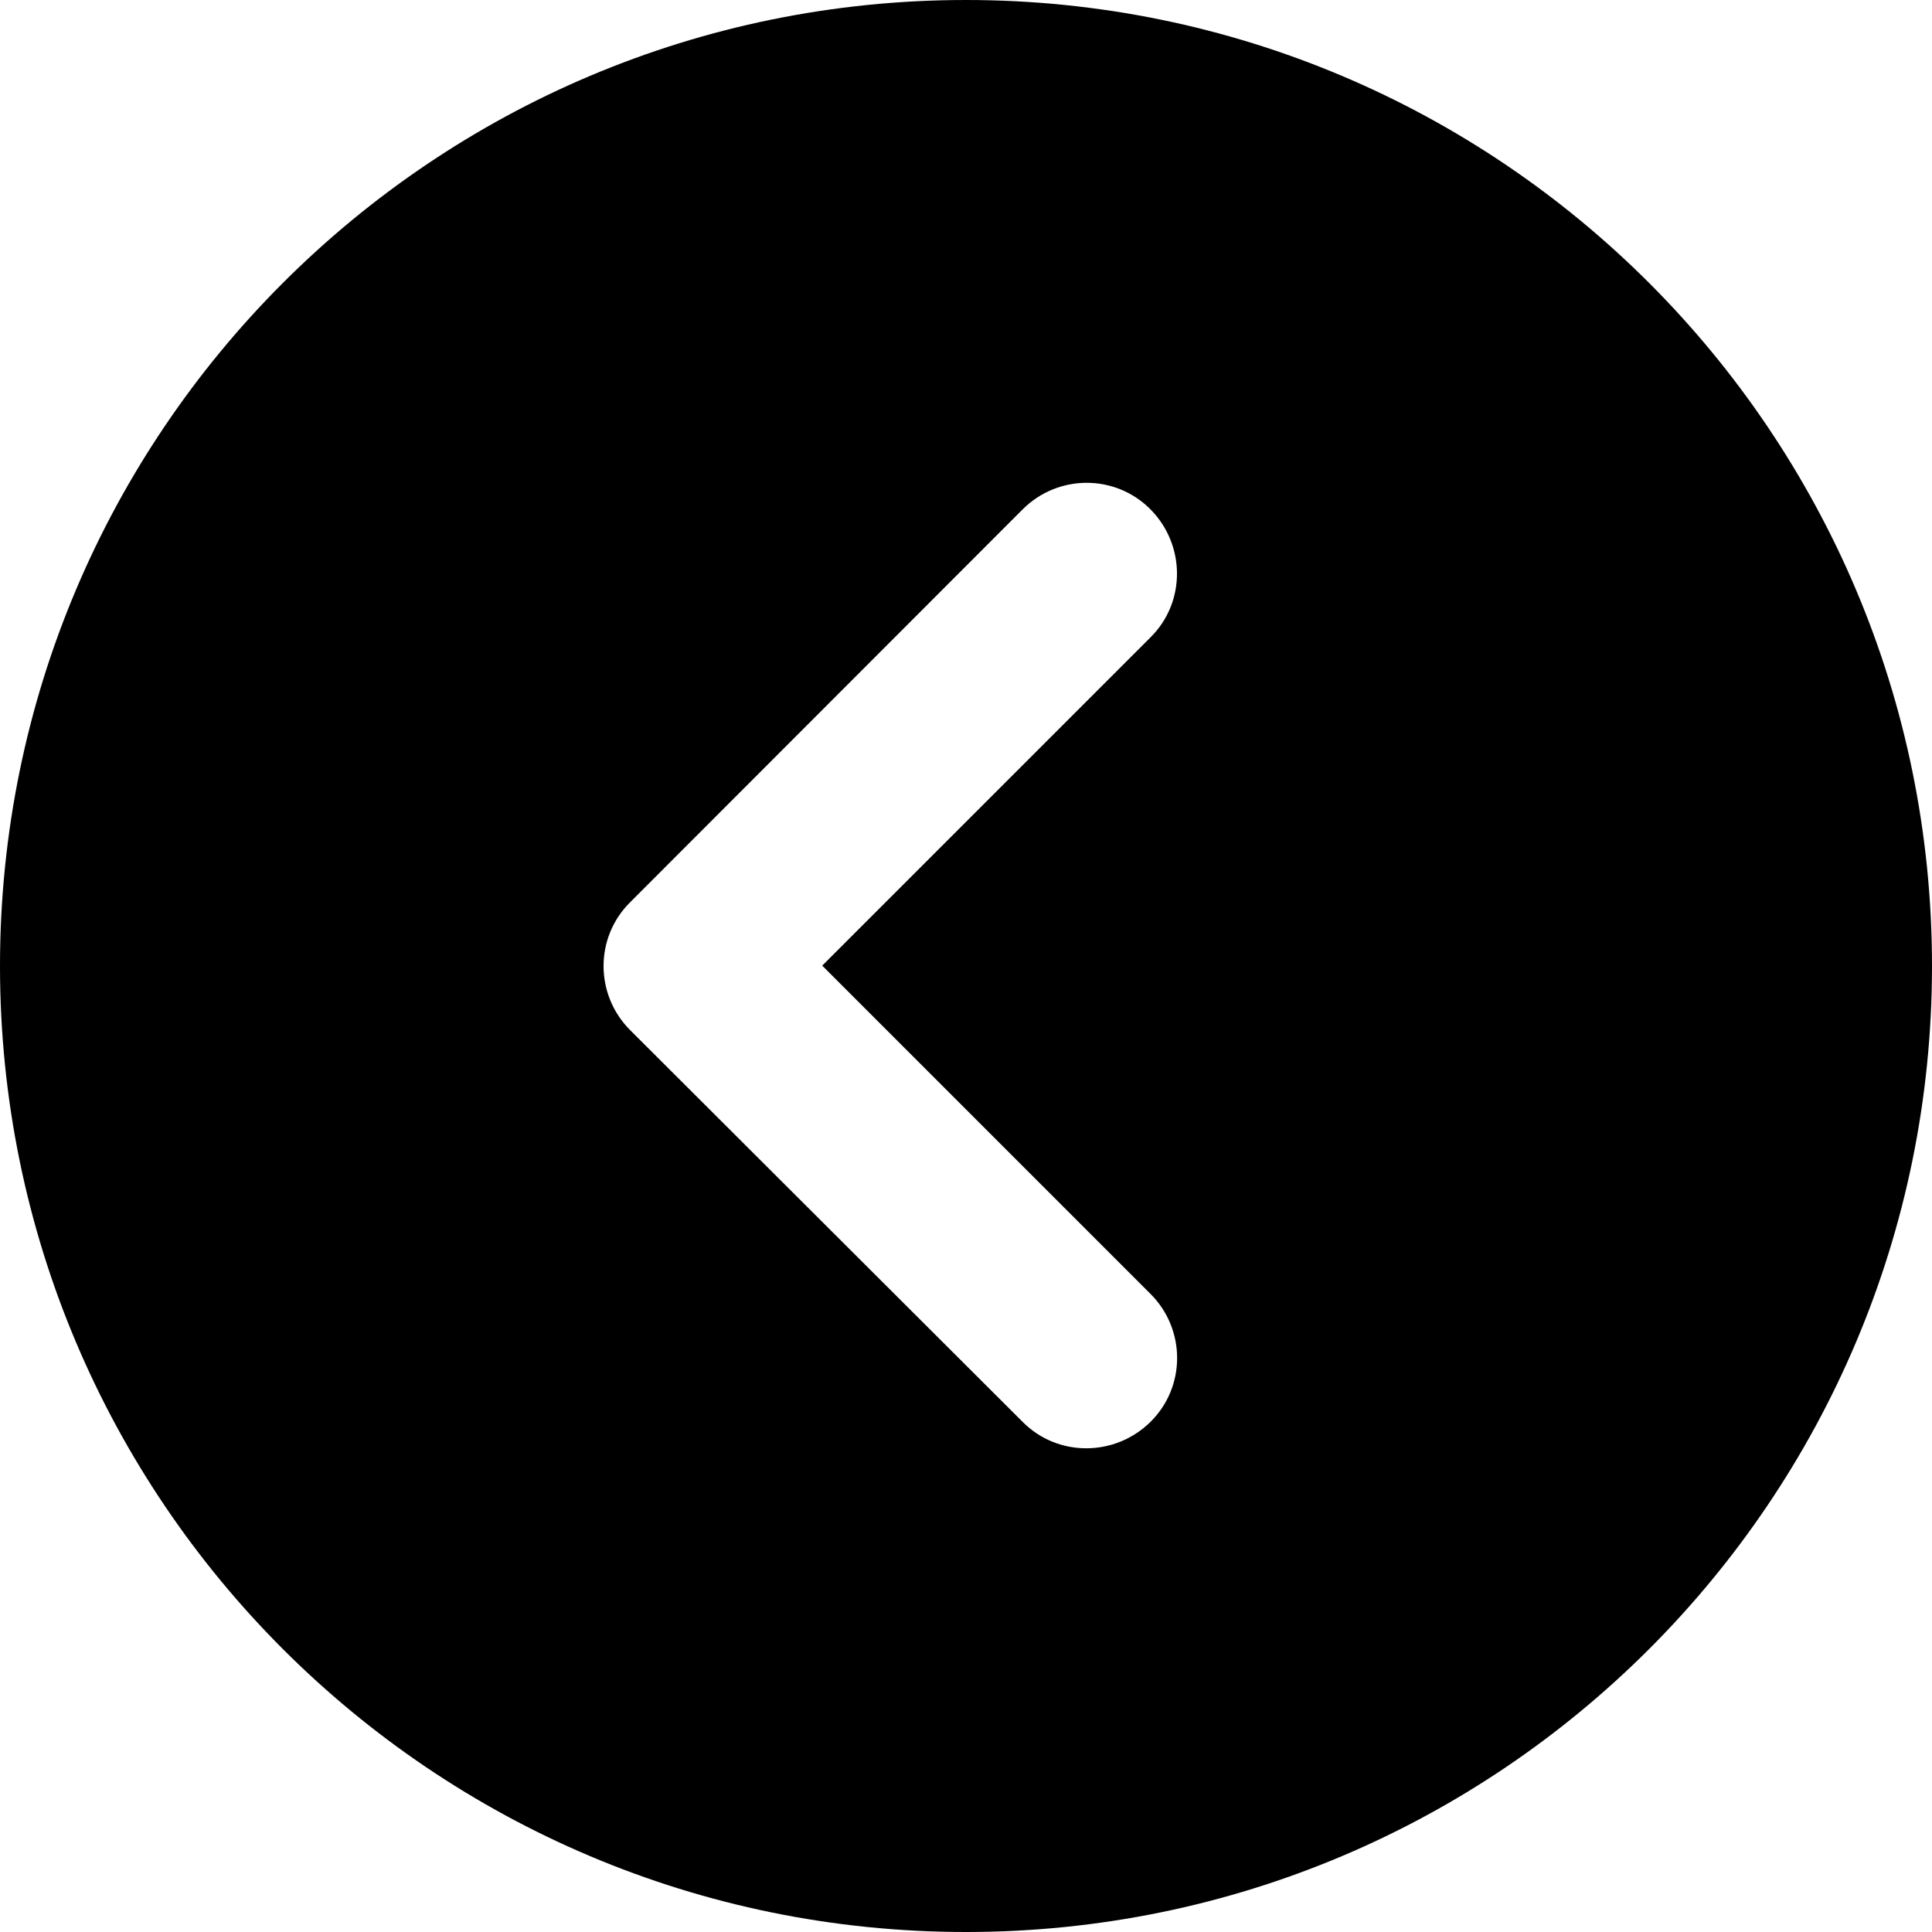
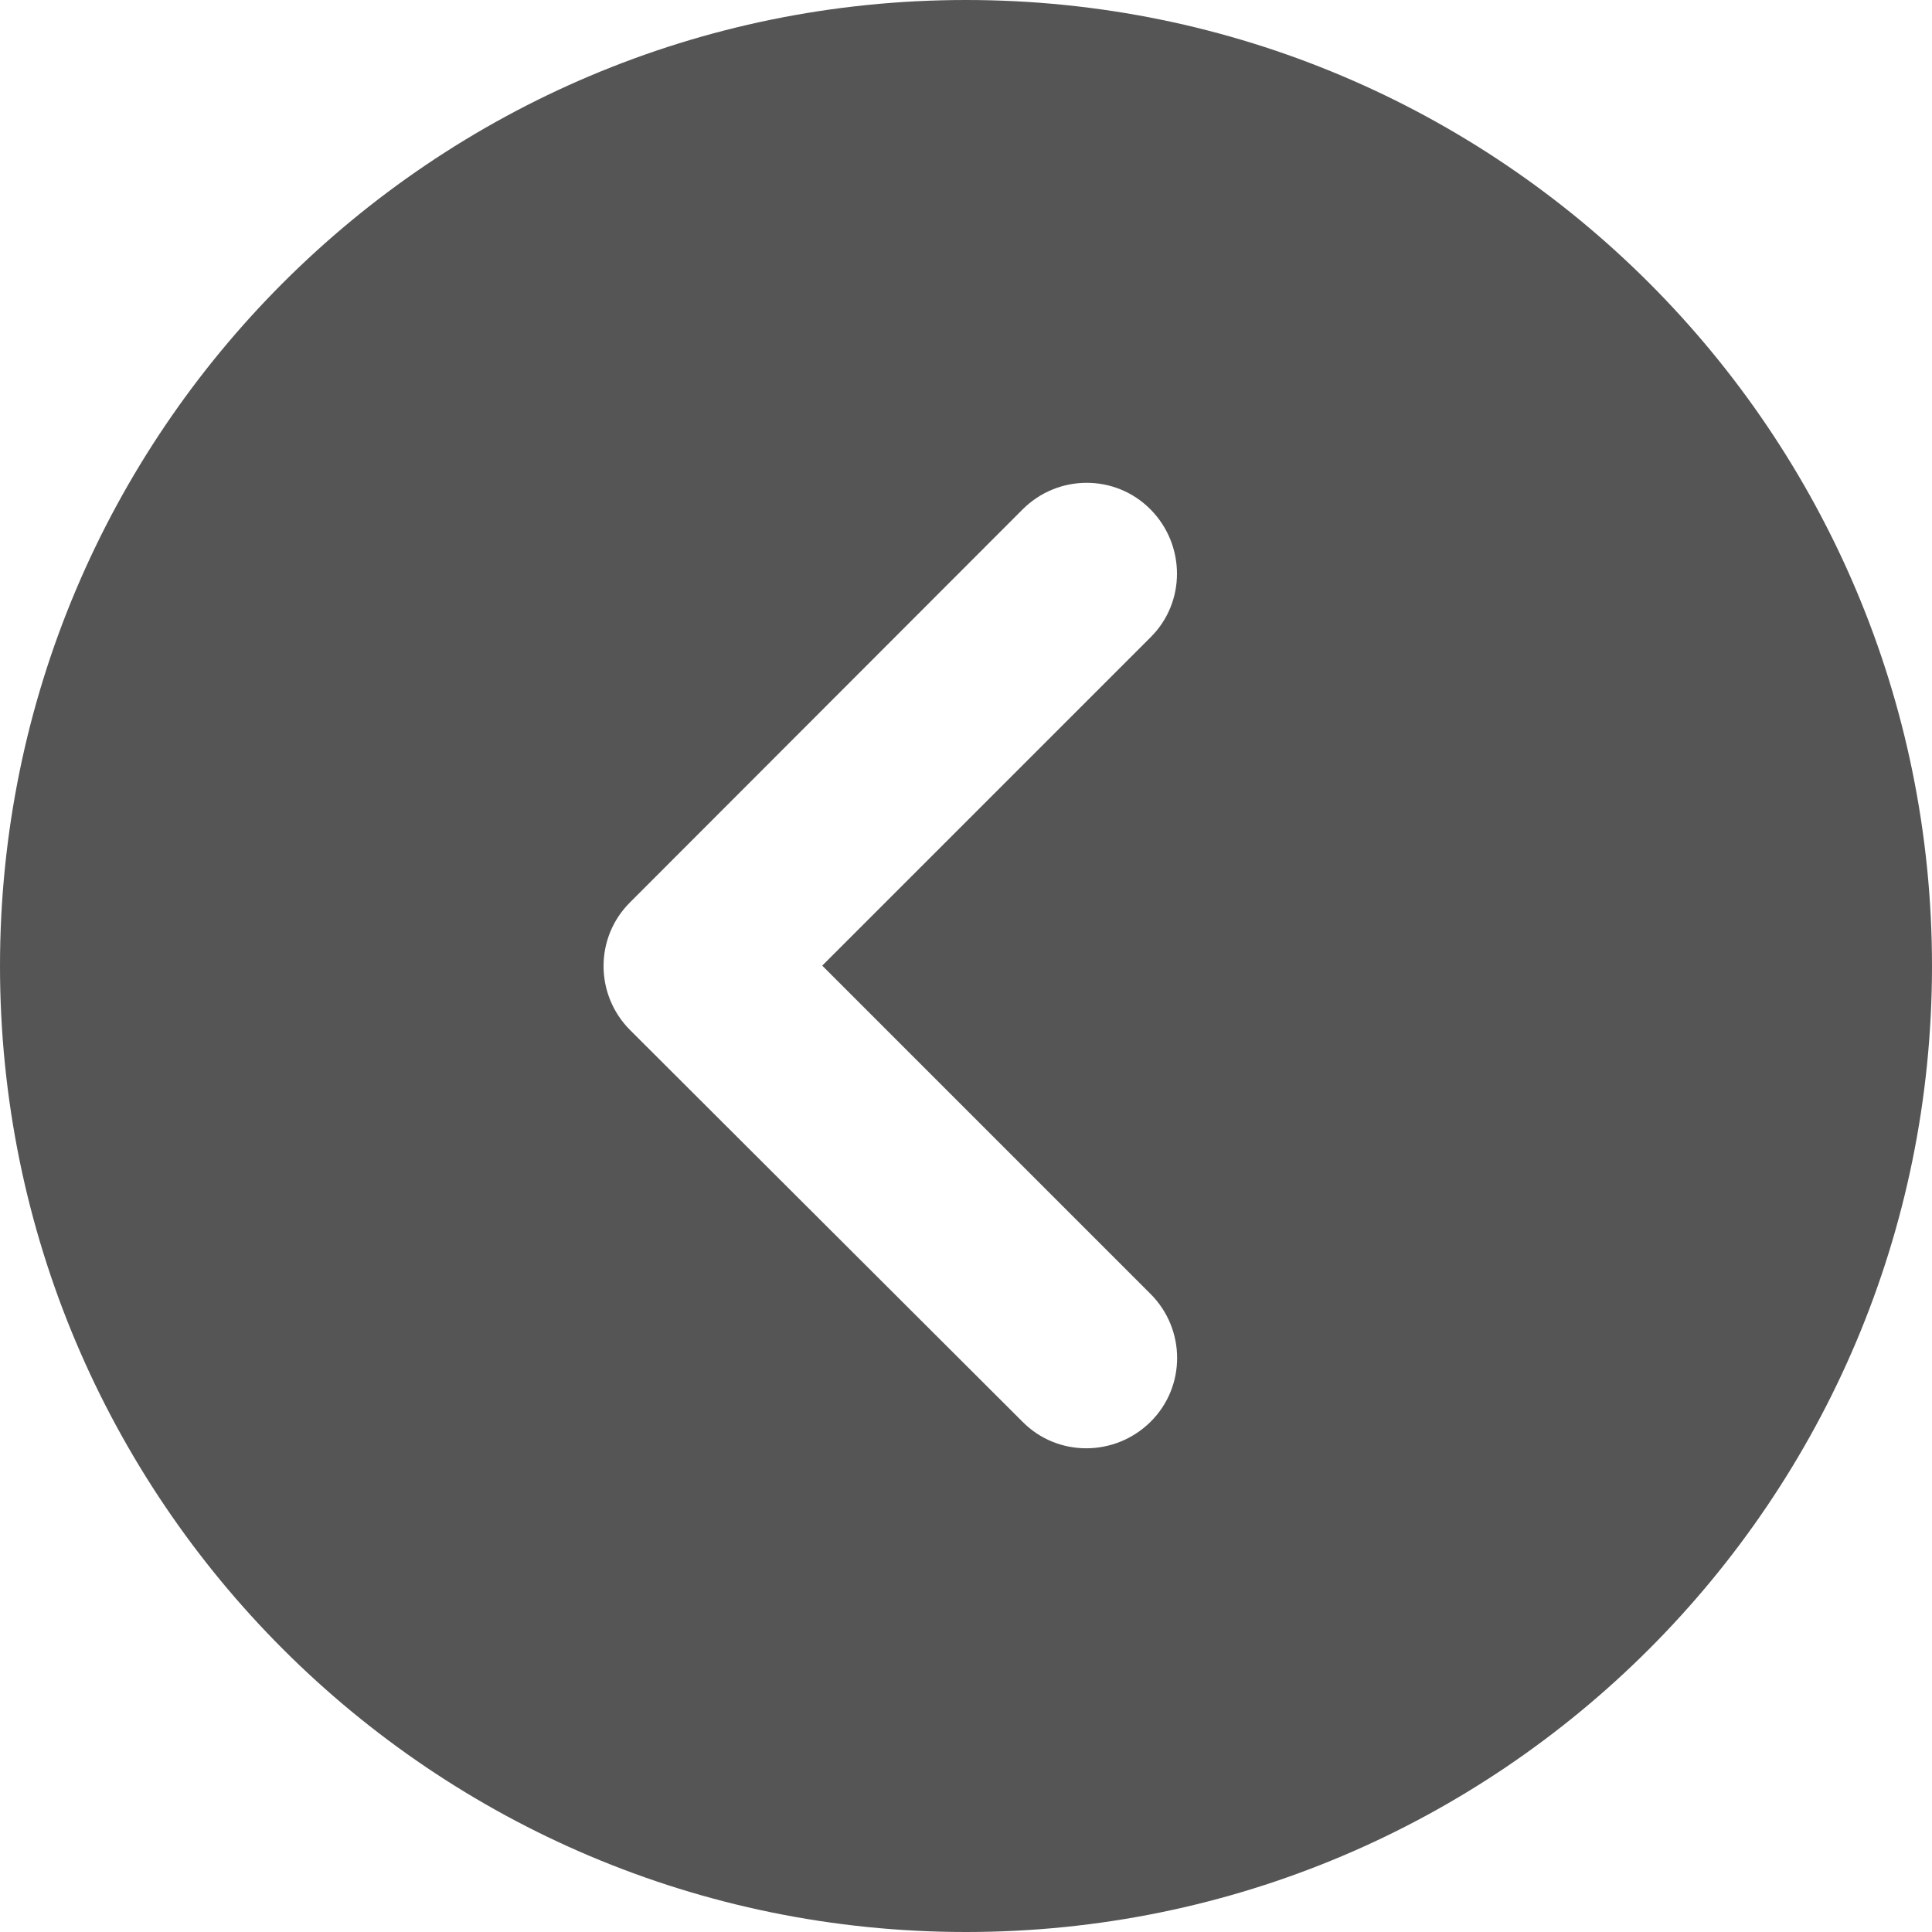
<svg xmlns="http://www.w3.org/2000/svg" viewBox="0 0 512 512">
-   <path d="M512 256C512 114.6 397.4 0 256 0S0 114.6 0 256S114.6 512 256 512s256-114.6 256-256zM271 135c9.4-9.4 24.6-9.4 33.9 0s9.4 24.6 0 33.9l-87 87 87 87c9.4 9.4 9.4 24.6 0 33.9s-24.6 9.4-33.9 0L167 273c-9.4-9.4-9.4-24.6 0-33.9L271 135z" />
+   <path d="M512 256C512 114.6 397.4 0 256 0S0 114.6 0 256S114.6 512 256 512s256-114.6 256-256zM271 135c9.4-9.4 24.6-9.4 33.9 0s9.4 24.6 0 33.9l-87 87 87 87c9.4 9.4 9.4 24.6 0 33.9s-24.6 9.4-33.9 0L167 273c-9.4-9.4-9.4-24.6 0-33.9L271 135z" style="fill:#555" />
</svg>
